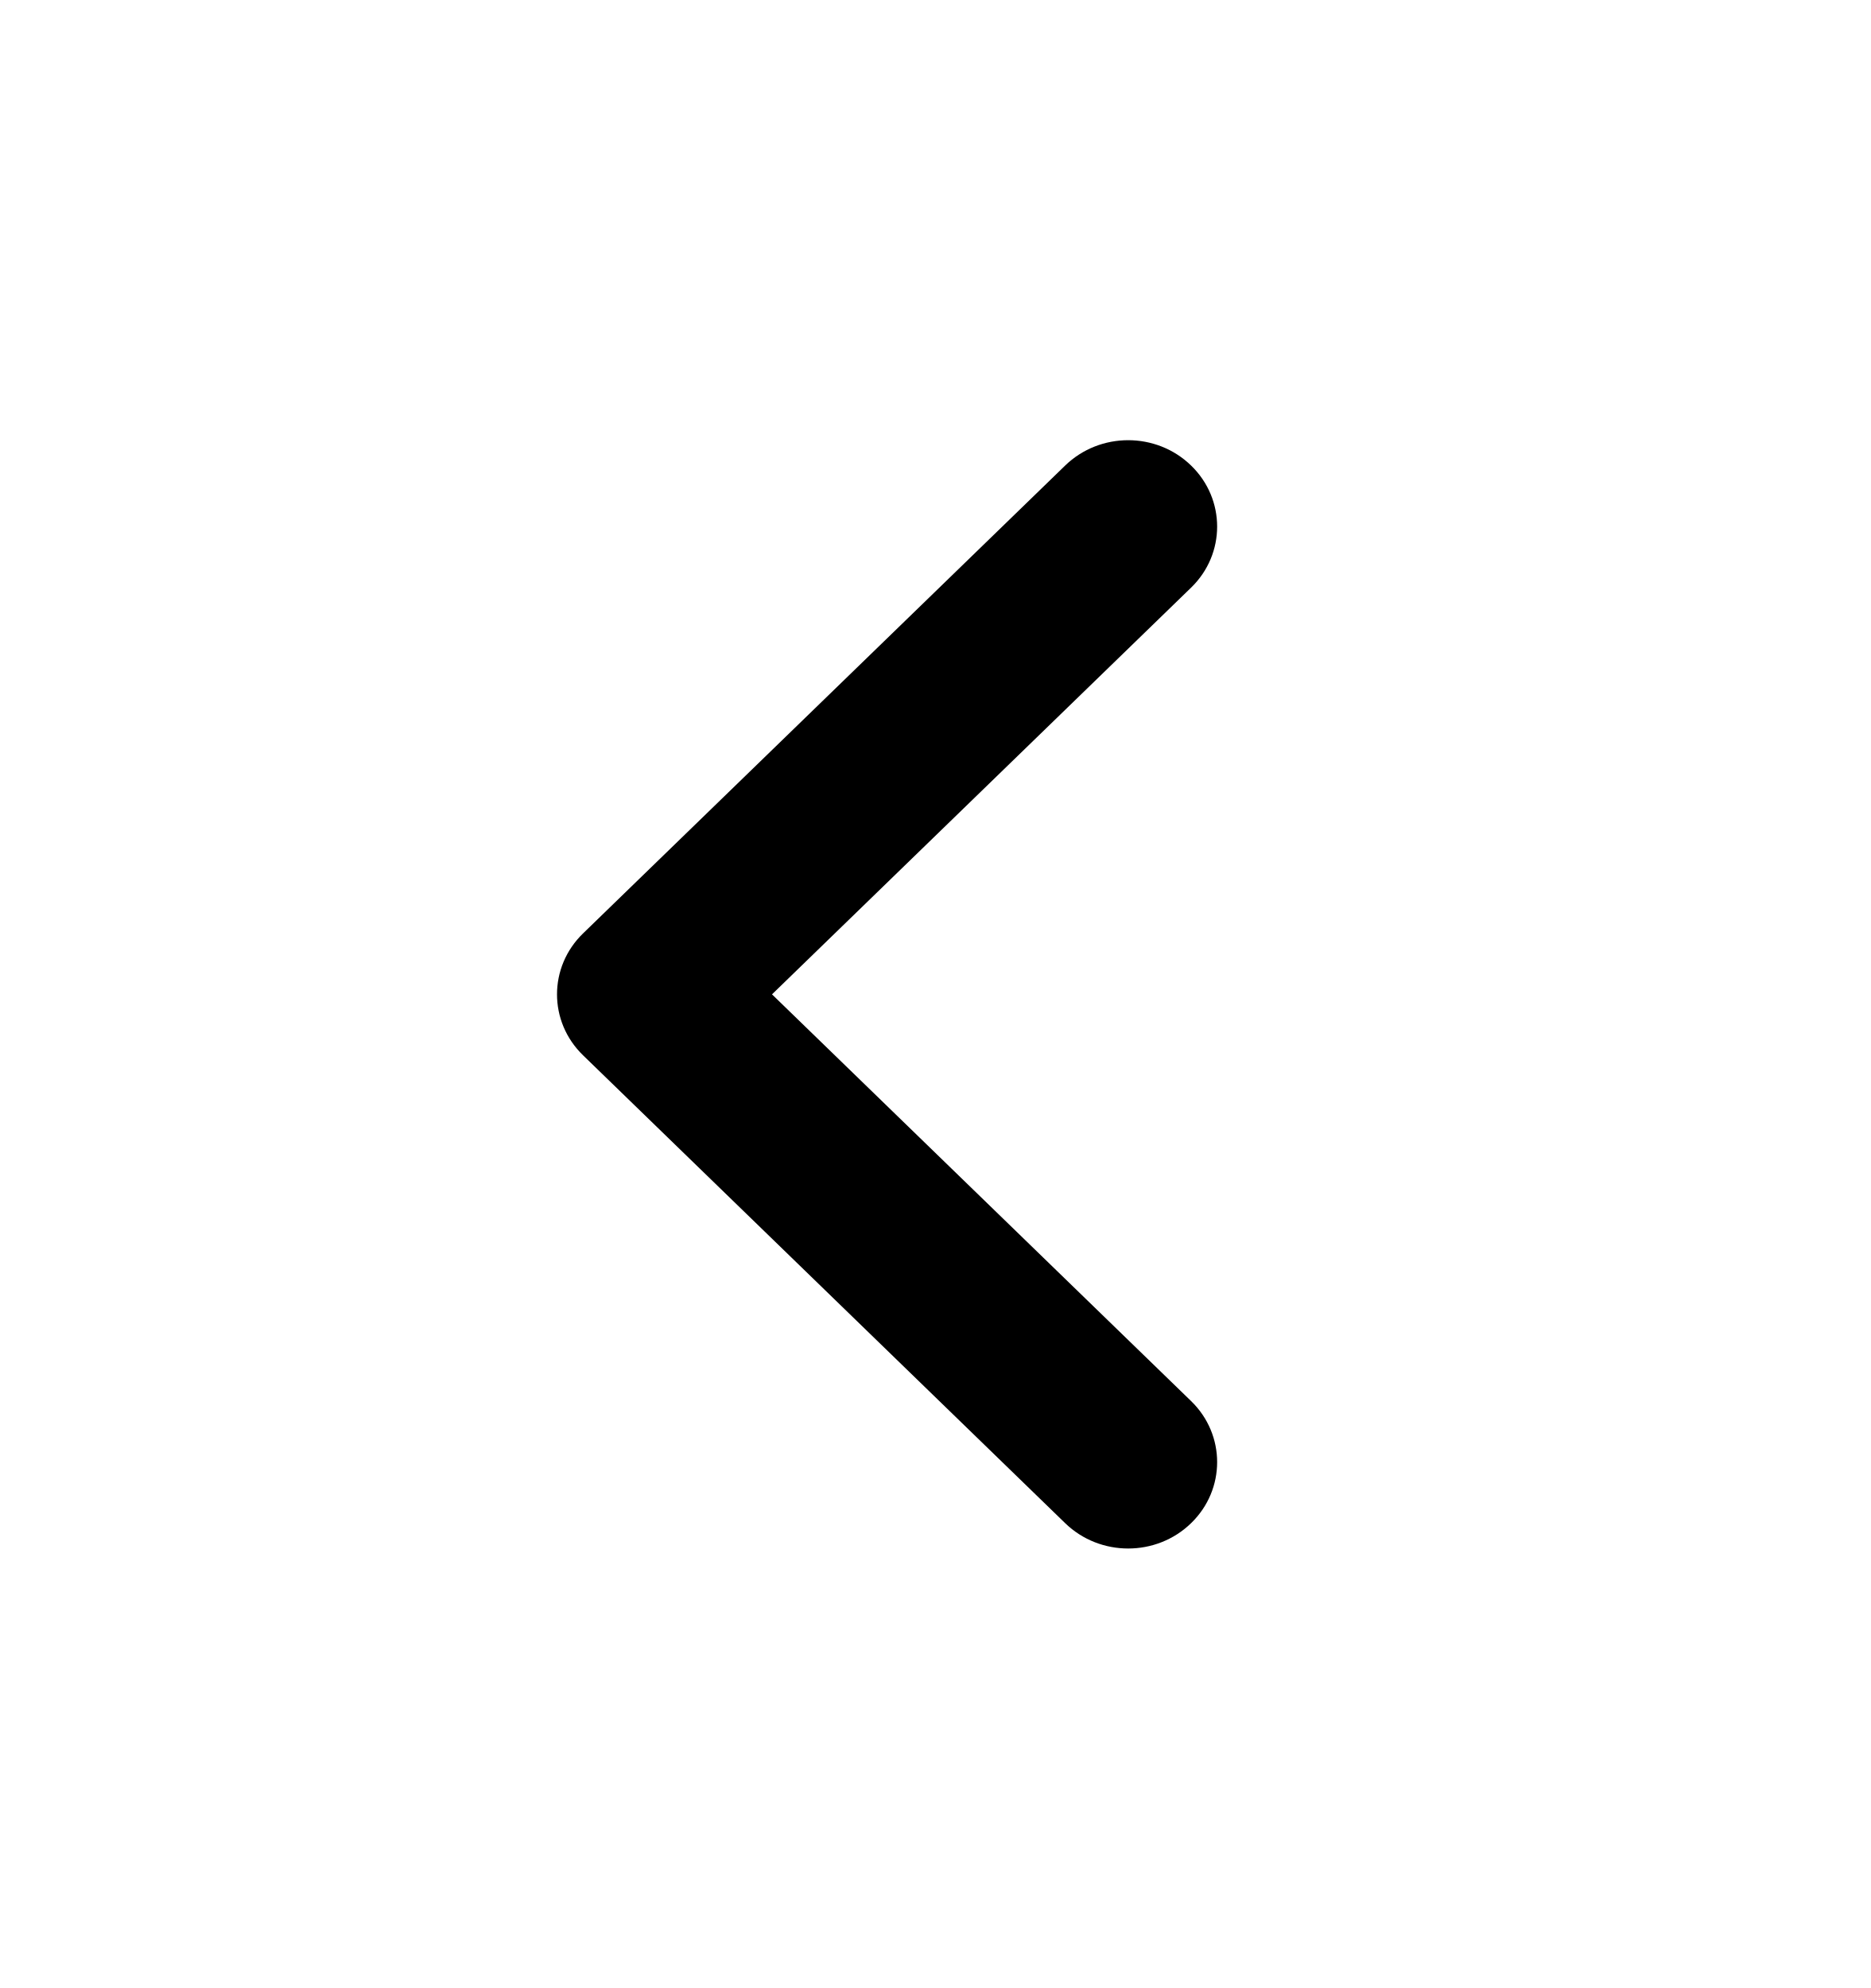
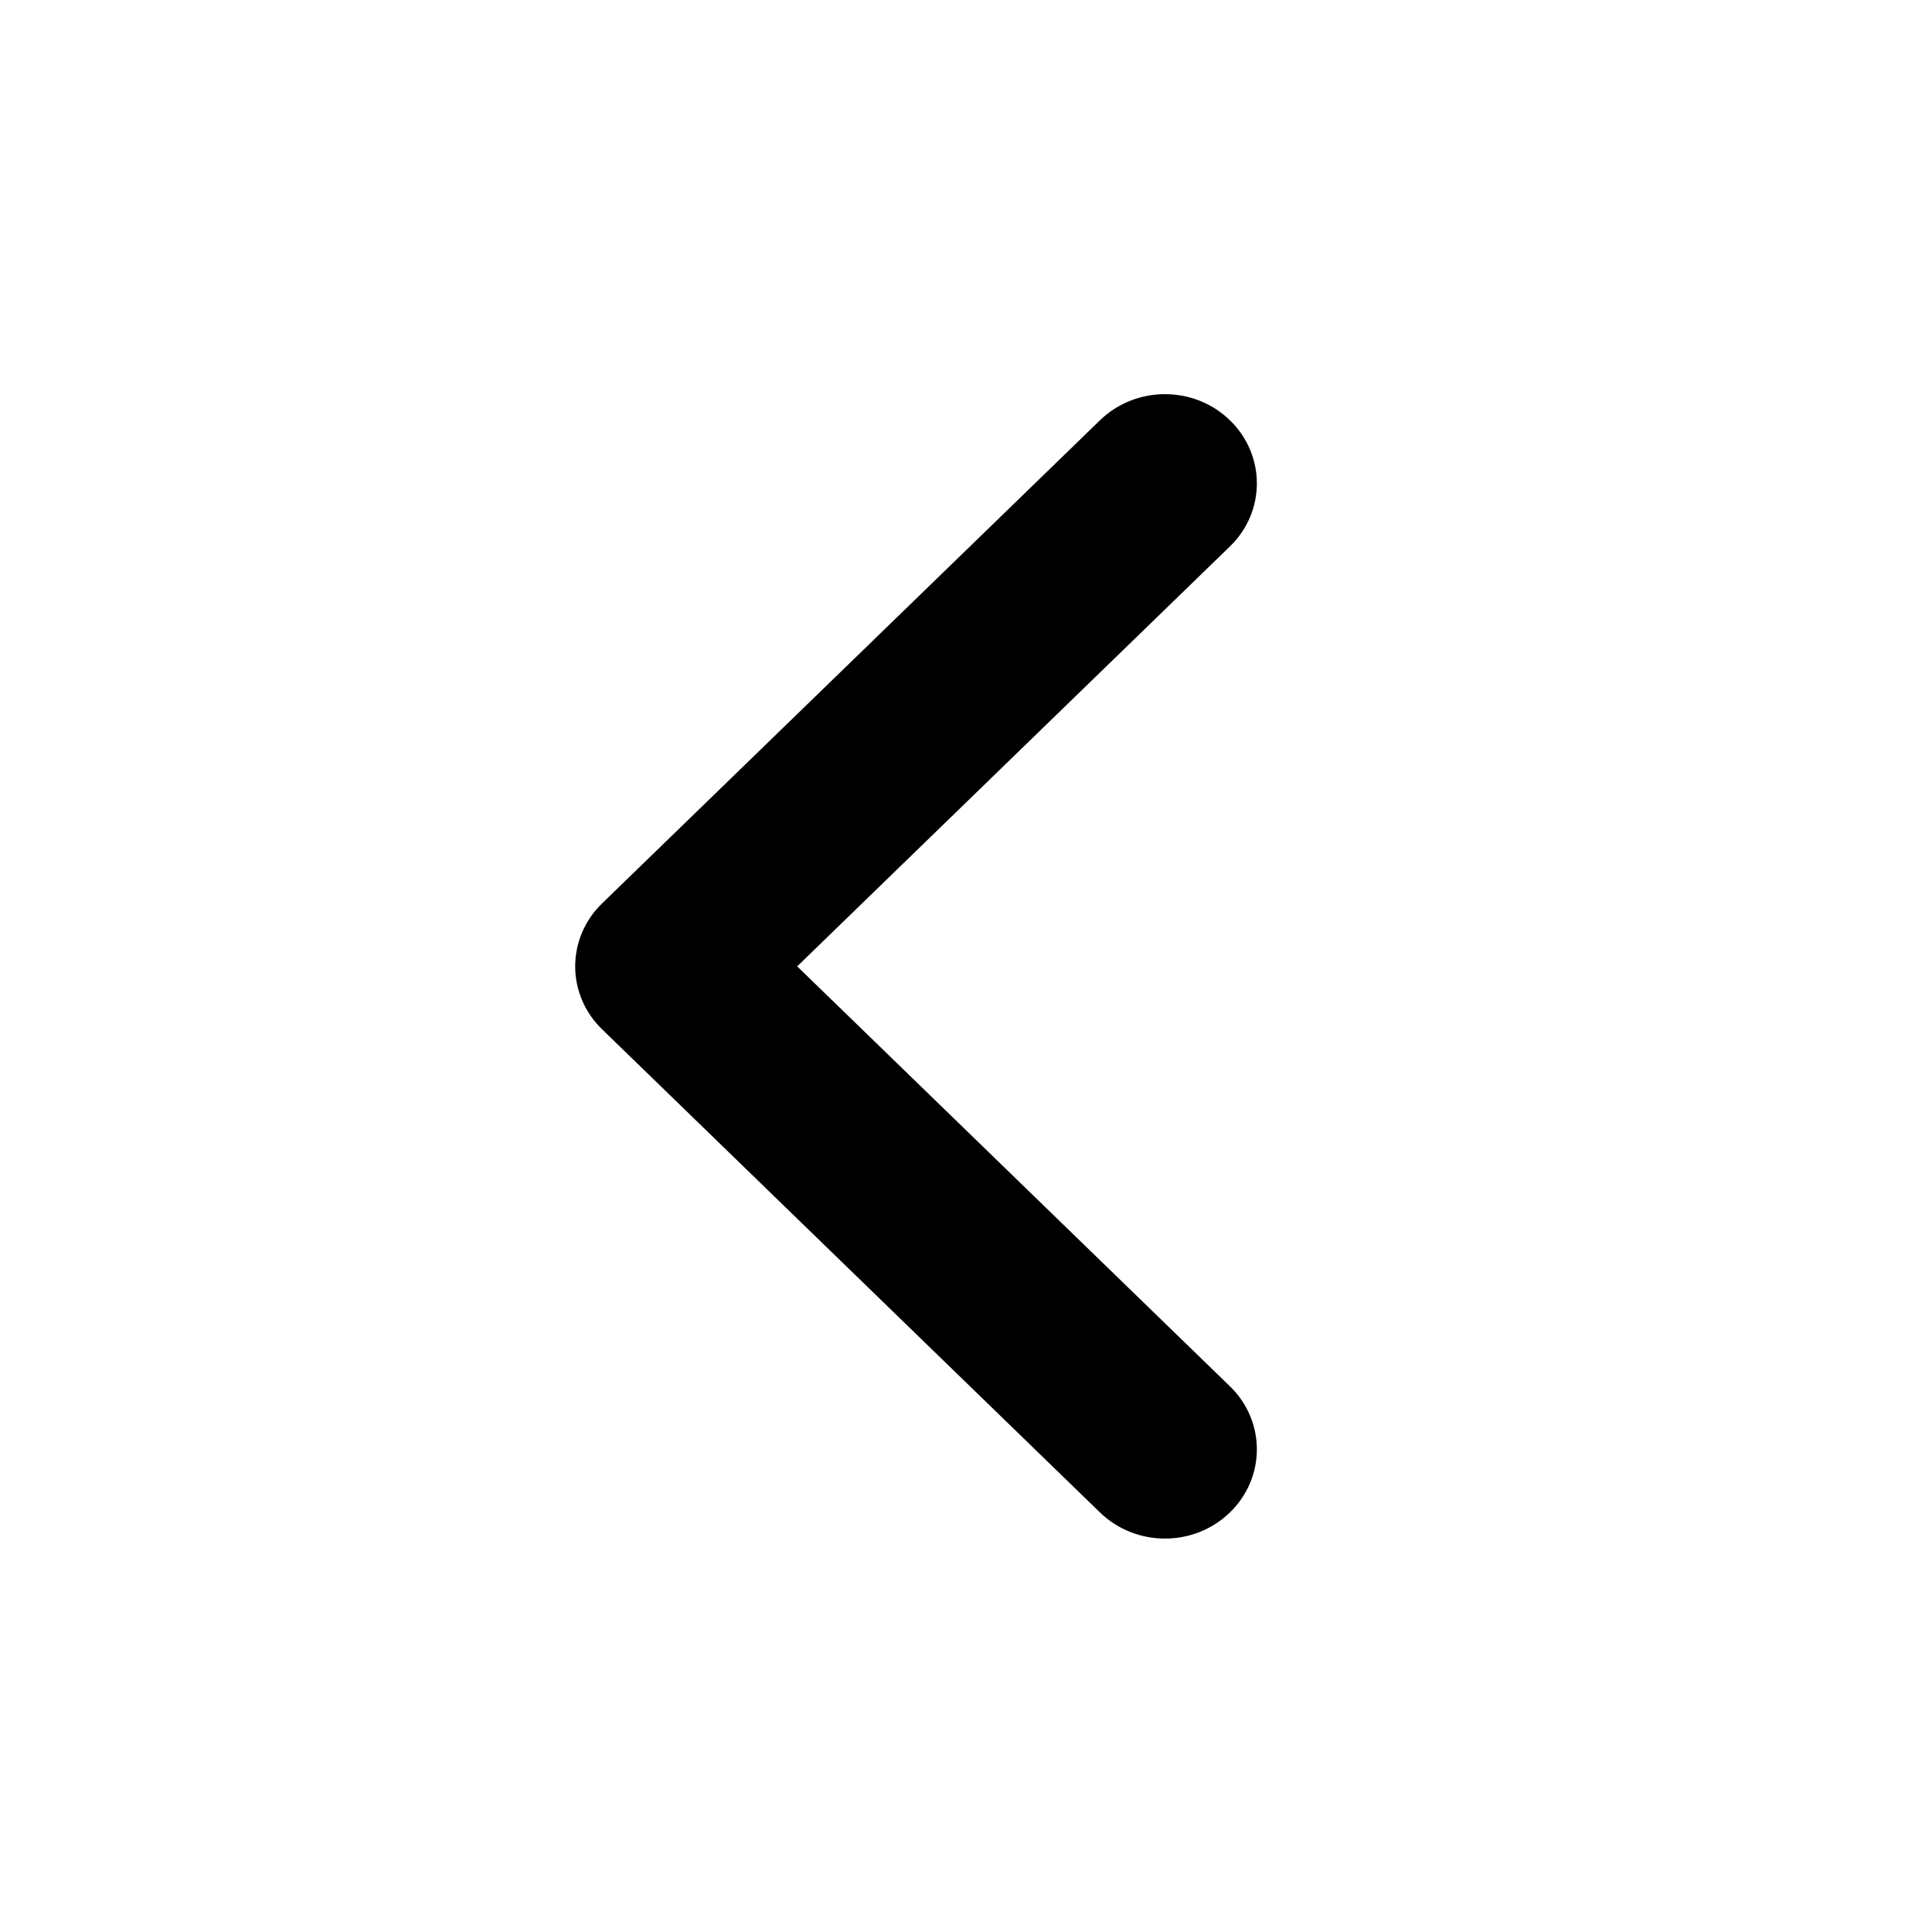
- <svg xmlns="http://www.w3.org/2000/svg" width="16" height="17" viewBox="0 0 16 16" fill="currentColor">
+ <svg xmlns="http://www.w3.org/2000/svg" width="16" height="16" viewBox="0 0 16 16" fill="currentColor">
  <path fill-rule="evenodd" clip-rule="evenodd" d="M9.109 12.525L4.987 8.525C4.689 8.237 4.689 7.769 4.987 7.481L9.109 3.481C9.407 3.192 9.889 3.192 10.186 3.481C10.483 3.769 10.483 4.237 10.186 4.525L6.602 8.003L10.186 11.481C10.483 11.769 10.483 12.237 10.186 12.525C9.889 12.814 9.407 12.814 9.109 12.525Z" fill="currentColor" />
</svg>
